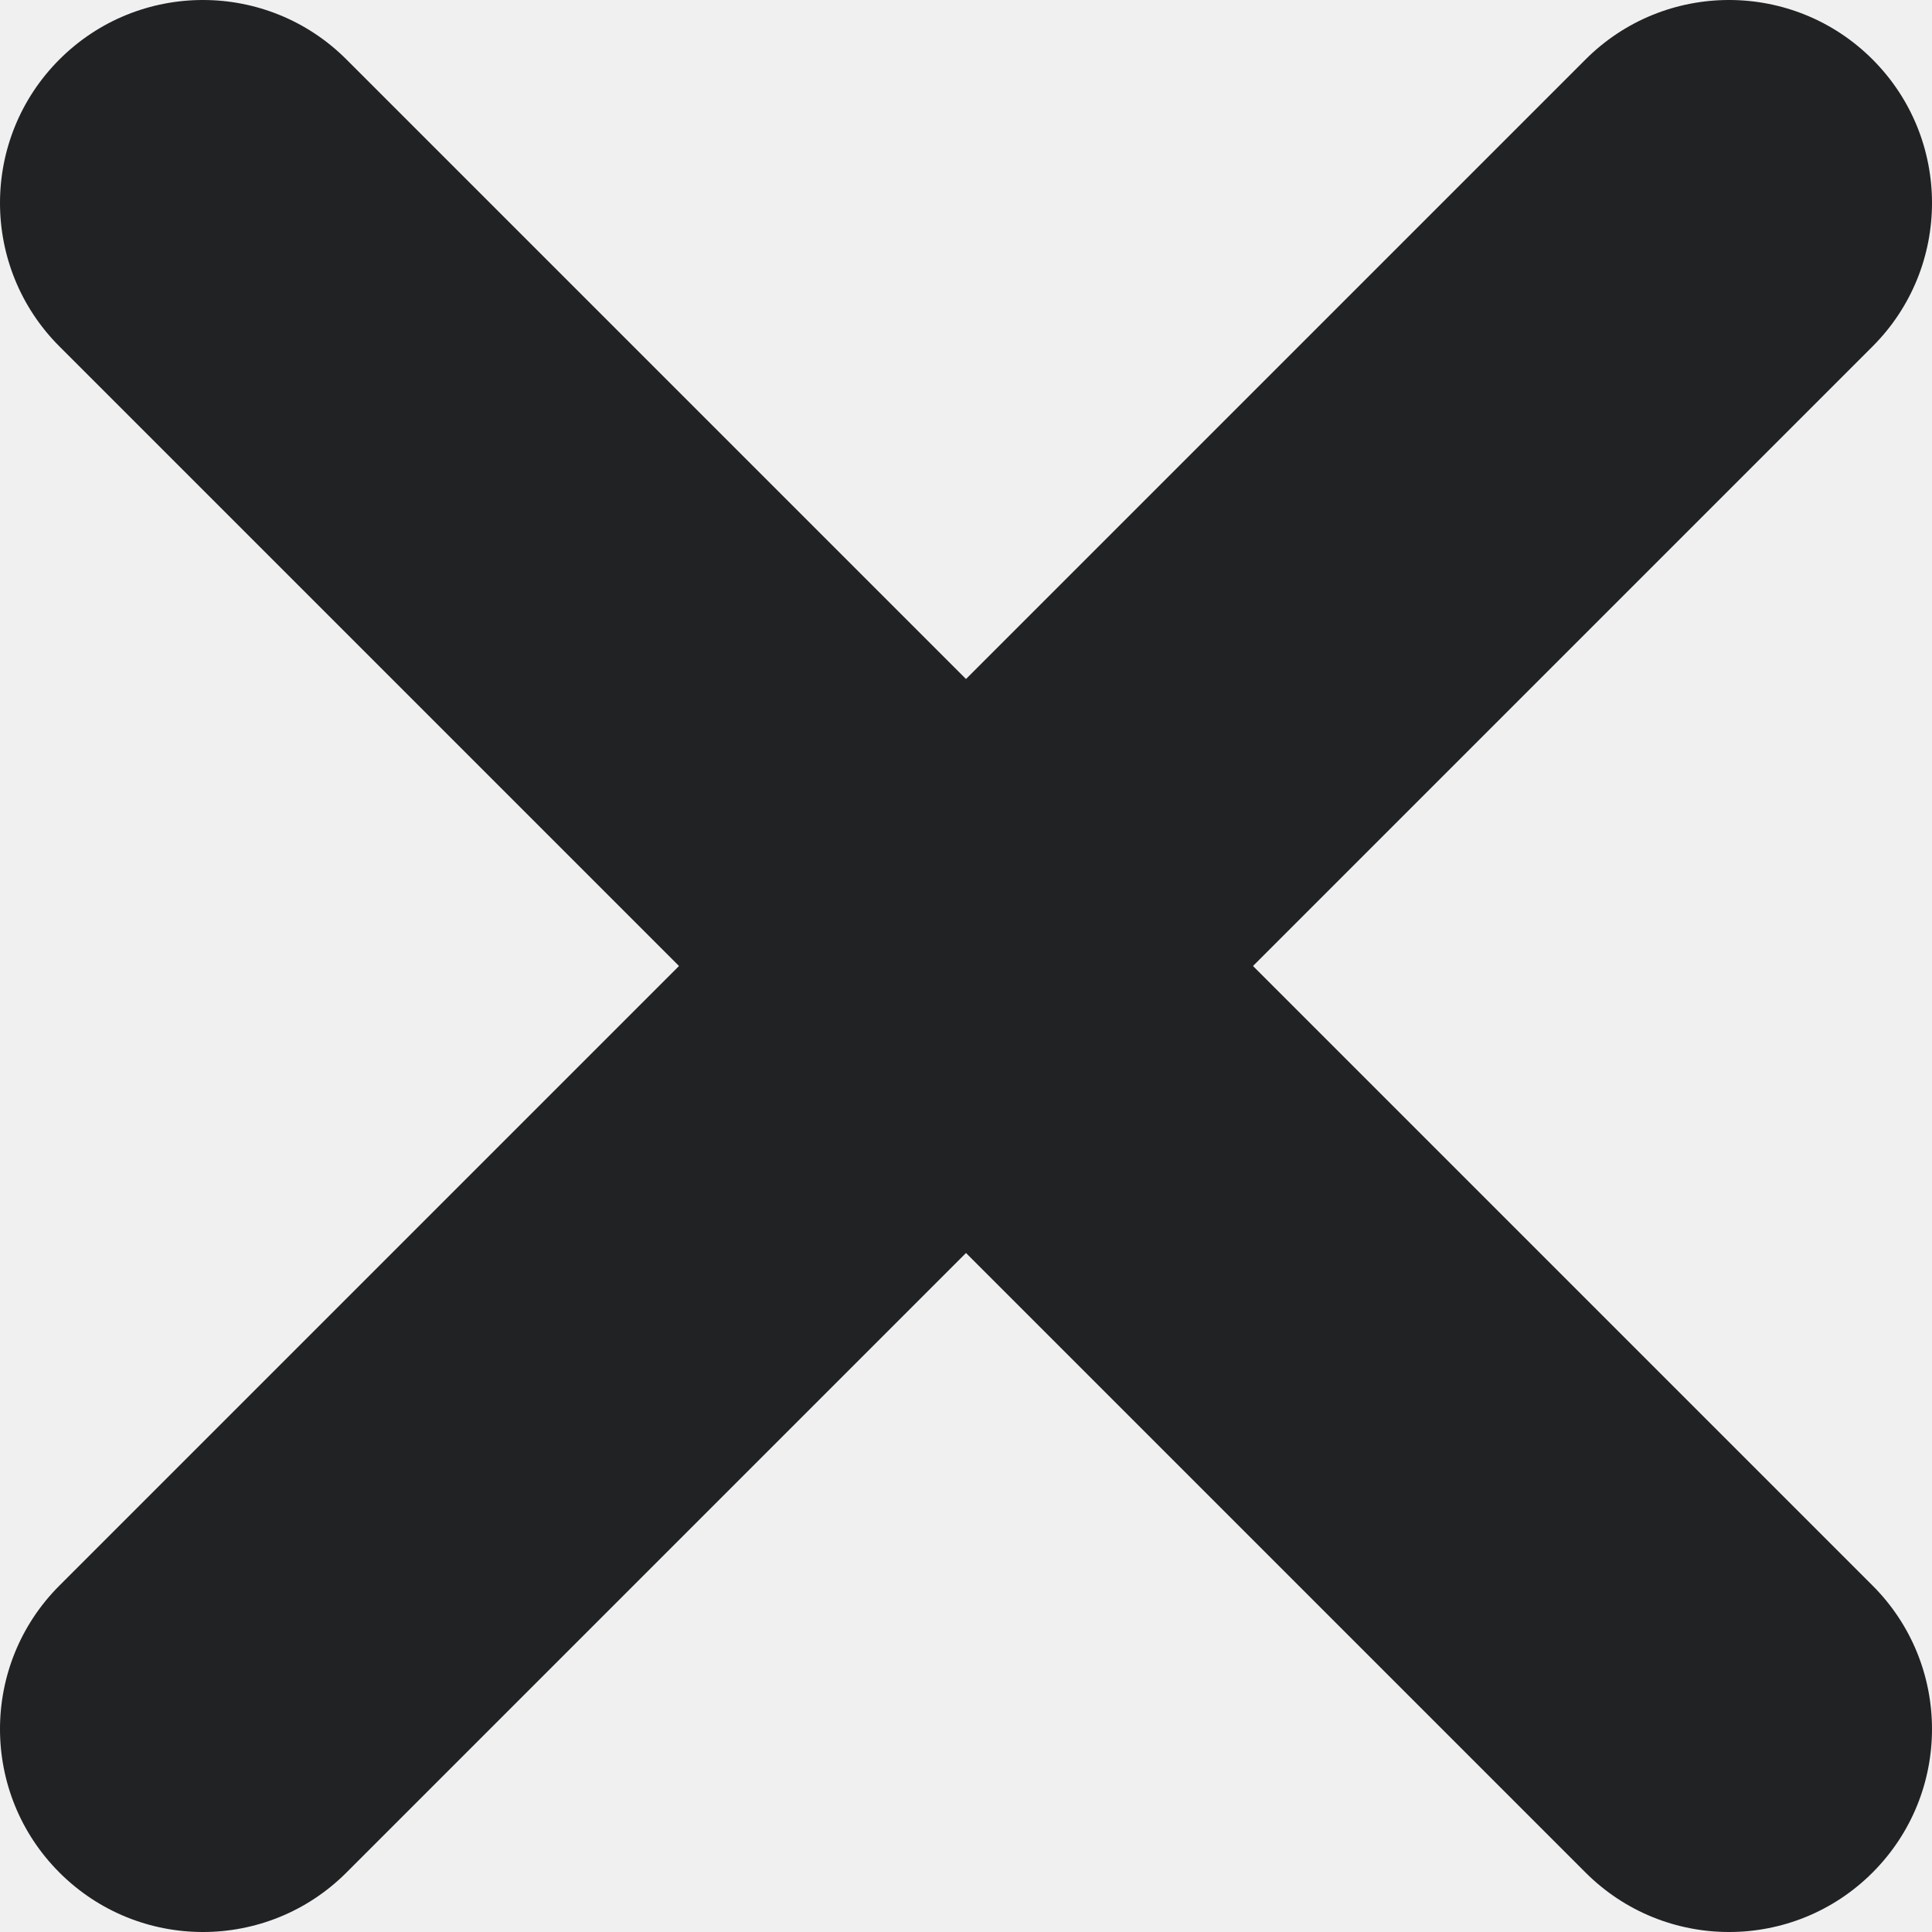
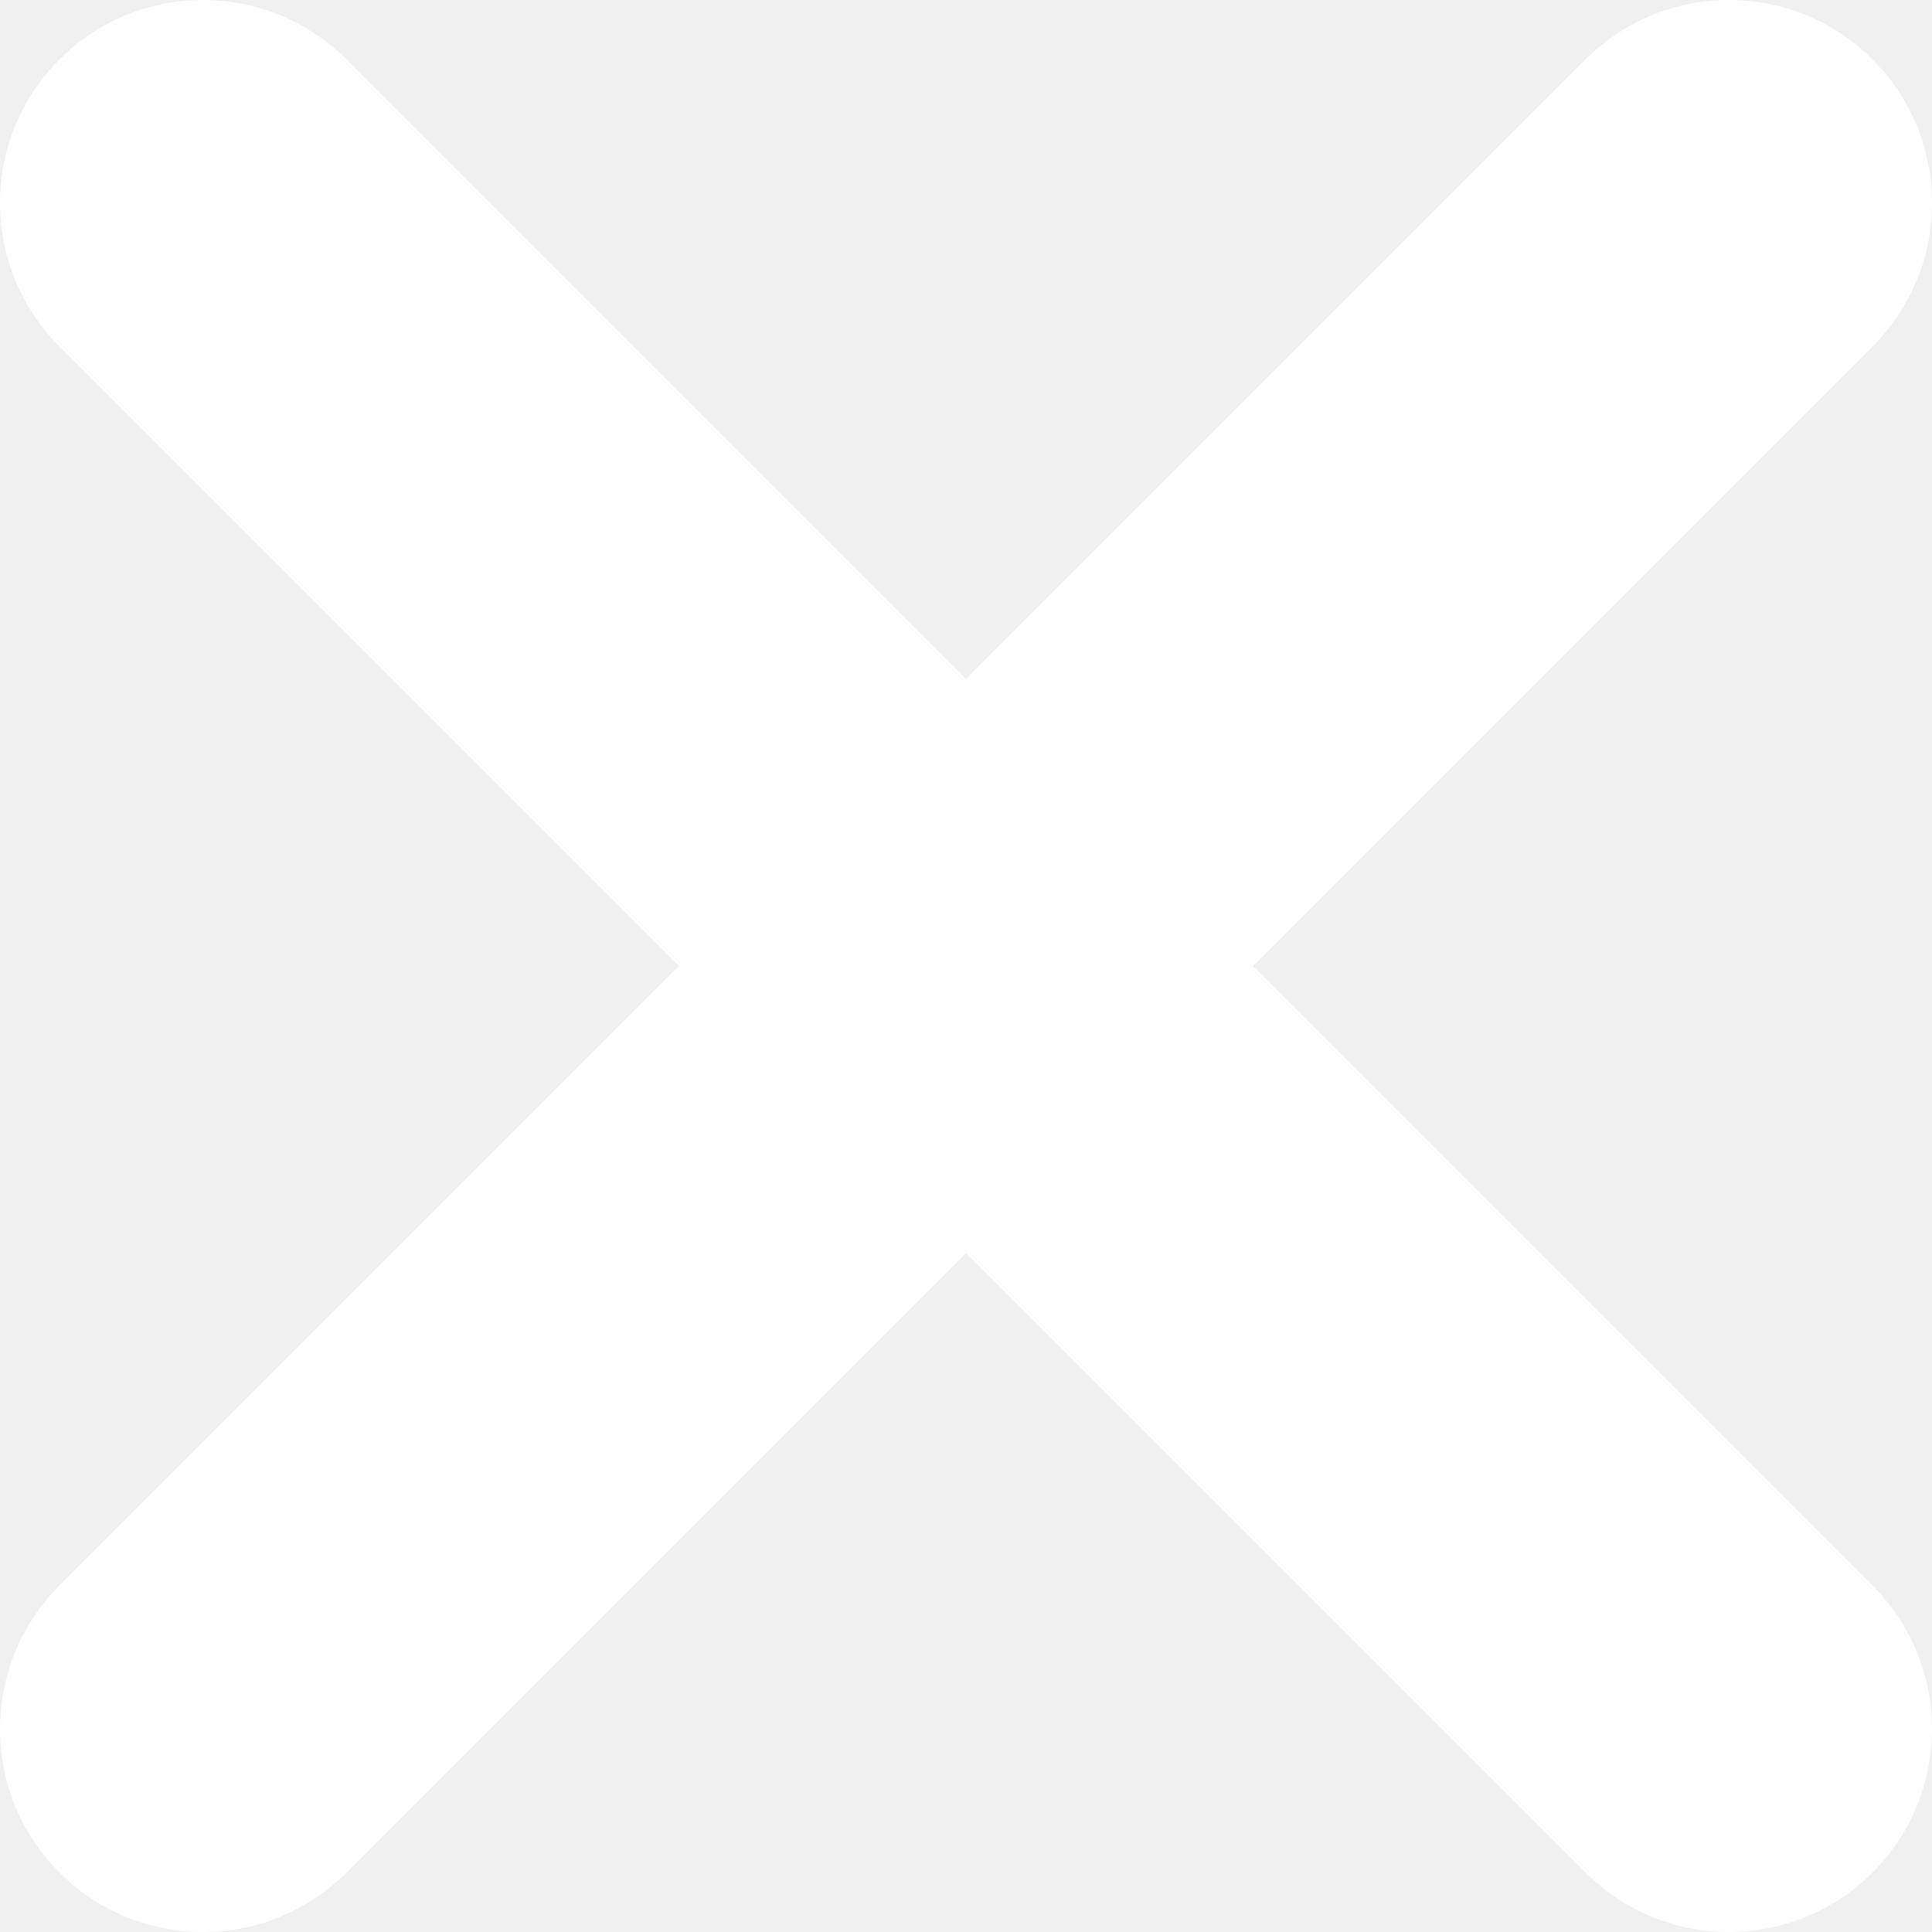
<svg xmlns="http://www.w3.org/2000/svg" width="12px" height="12px" viewBox="0 0 476 476" fill="none">
-   <path d="M85.355 14.645C65.829 -4.882 34.171 -4.882 14.645 14.645C-4.882 34.171 -4.882 65.829 14.645 85.355L85.355 14.645ZM390.645 461.355C410.171 480.882 441.829 480.882 461.355 461.355C480.882 441.829 480.882 410.171 461.355 390.645L390.645 461.355ZM14.645 85.355L390.645 461.355L461.355 390.645L85.355 14.645L14.645 85.355Z" fill="#212224" />
-   <path d="M14.645 390.645C-4.882 410.171 -4.882 441.829 14.645 461.355C34.171 480.882 65.829 480.882 85.355 461.355L14.645 390.645ZM461.355 85.355C480.882 65.829 480.882 34.171 461.355 14.645C441.829 -4.882 410.171 -4.882 390.645 14.645L461.355 85.355ZM85.355 461.355L461.355 85.355L390.645 14.645L14.645 390.645L85.355 461.355Z" fill="#212224" />
+   <path d="M85.355 14.645C65.829 -4.882 34.171 -4.882 14.645 14.645C-4.882 34.171 -4.882 65.829 14.645 85.355L85.355 14.645ZM390.645 461.355C410.171 480.882 441.829 480.882 461.355 461.355C480.882 441.829 480.882 410.171 461.355 390.645L390.645 461.355ZM14.645 85.355L390.645 461.355L461.355 390.645L85.355 14.645L14.645 85.355Z" fill="#FFFFFF" />
+   <path d="M14.645 390.645C-4.882 410.171 -4.882 441.829 14.645 461.355C34.171 480.882 65.829 480.882 85.355 461.355L14.645 390.645ZM461.355 85.355C480.882 65.829 480.882 34.171 461.355 14.645C441.829 -4.882 410.171 -4.882 390.645 14.645L461.355 85.355ZM85.355 461.355L461.355 85.355L390.645 14.645L14.645 390.645L85.355 461.355Z" fill="#FFFFFF" />
</svg>
